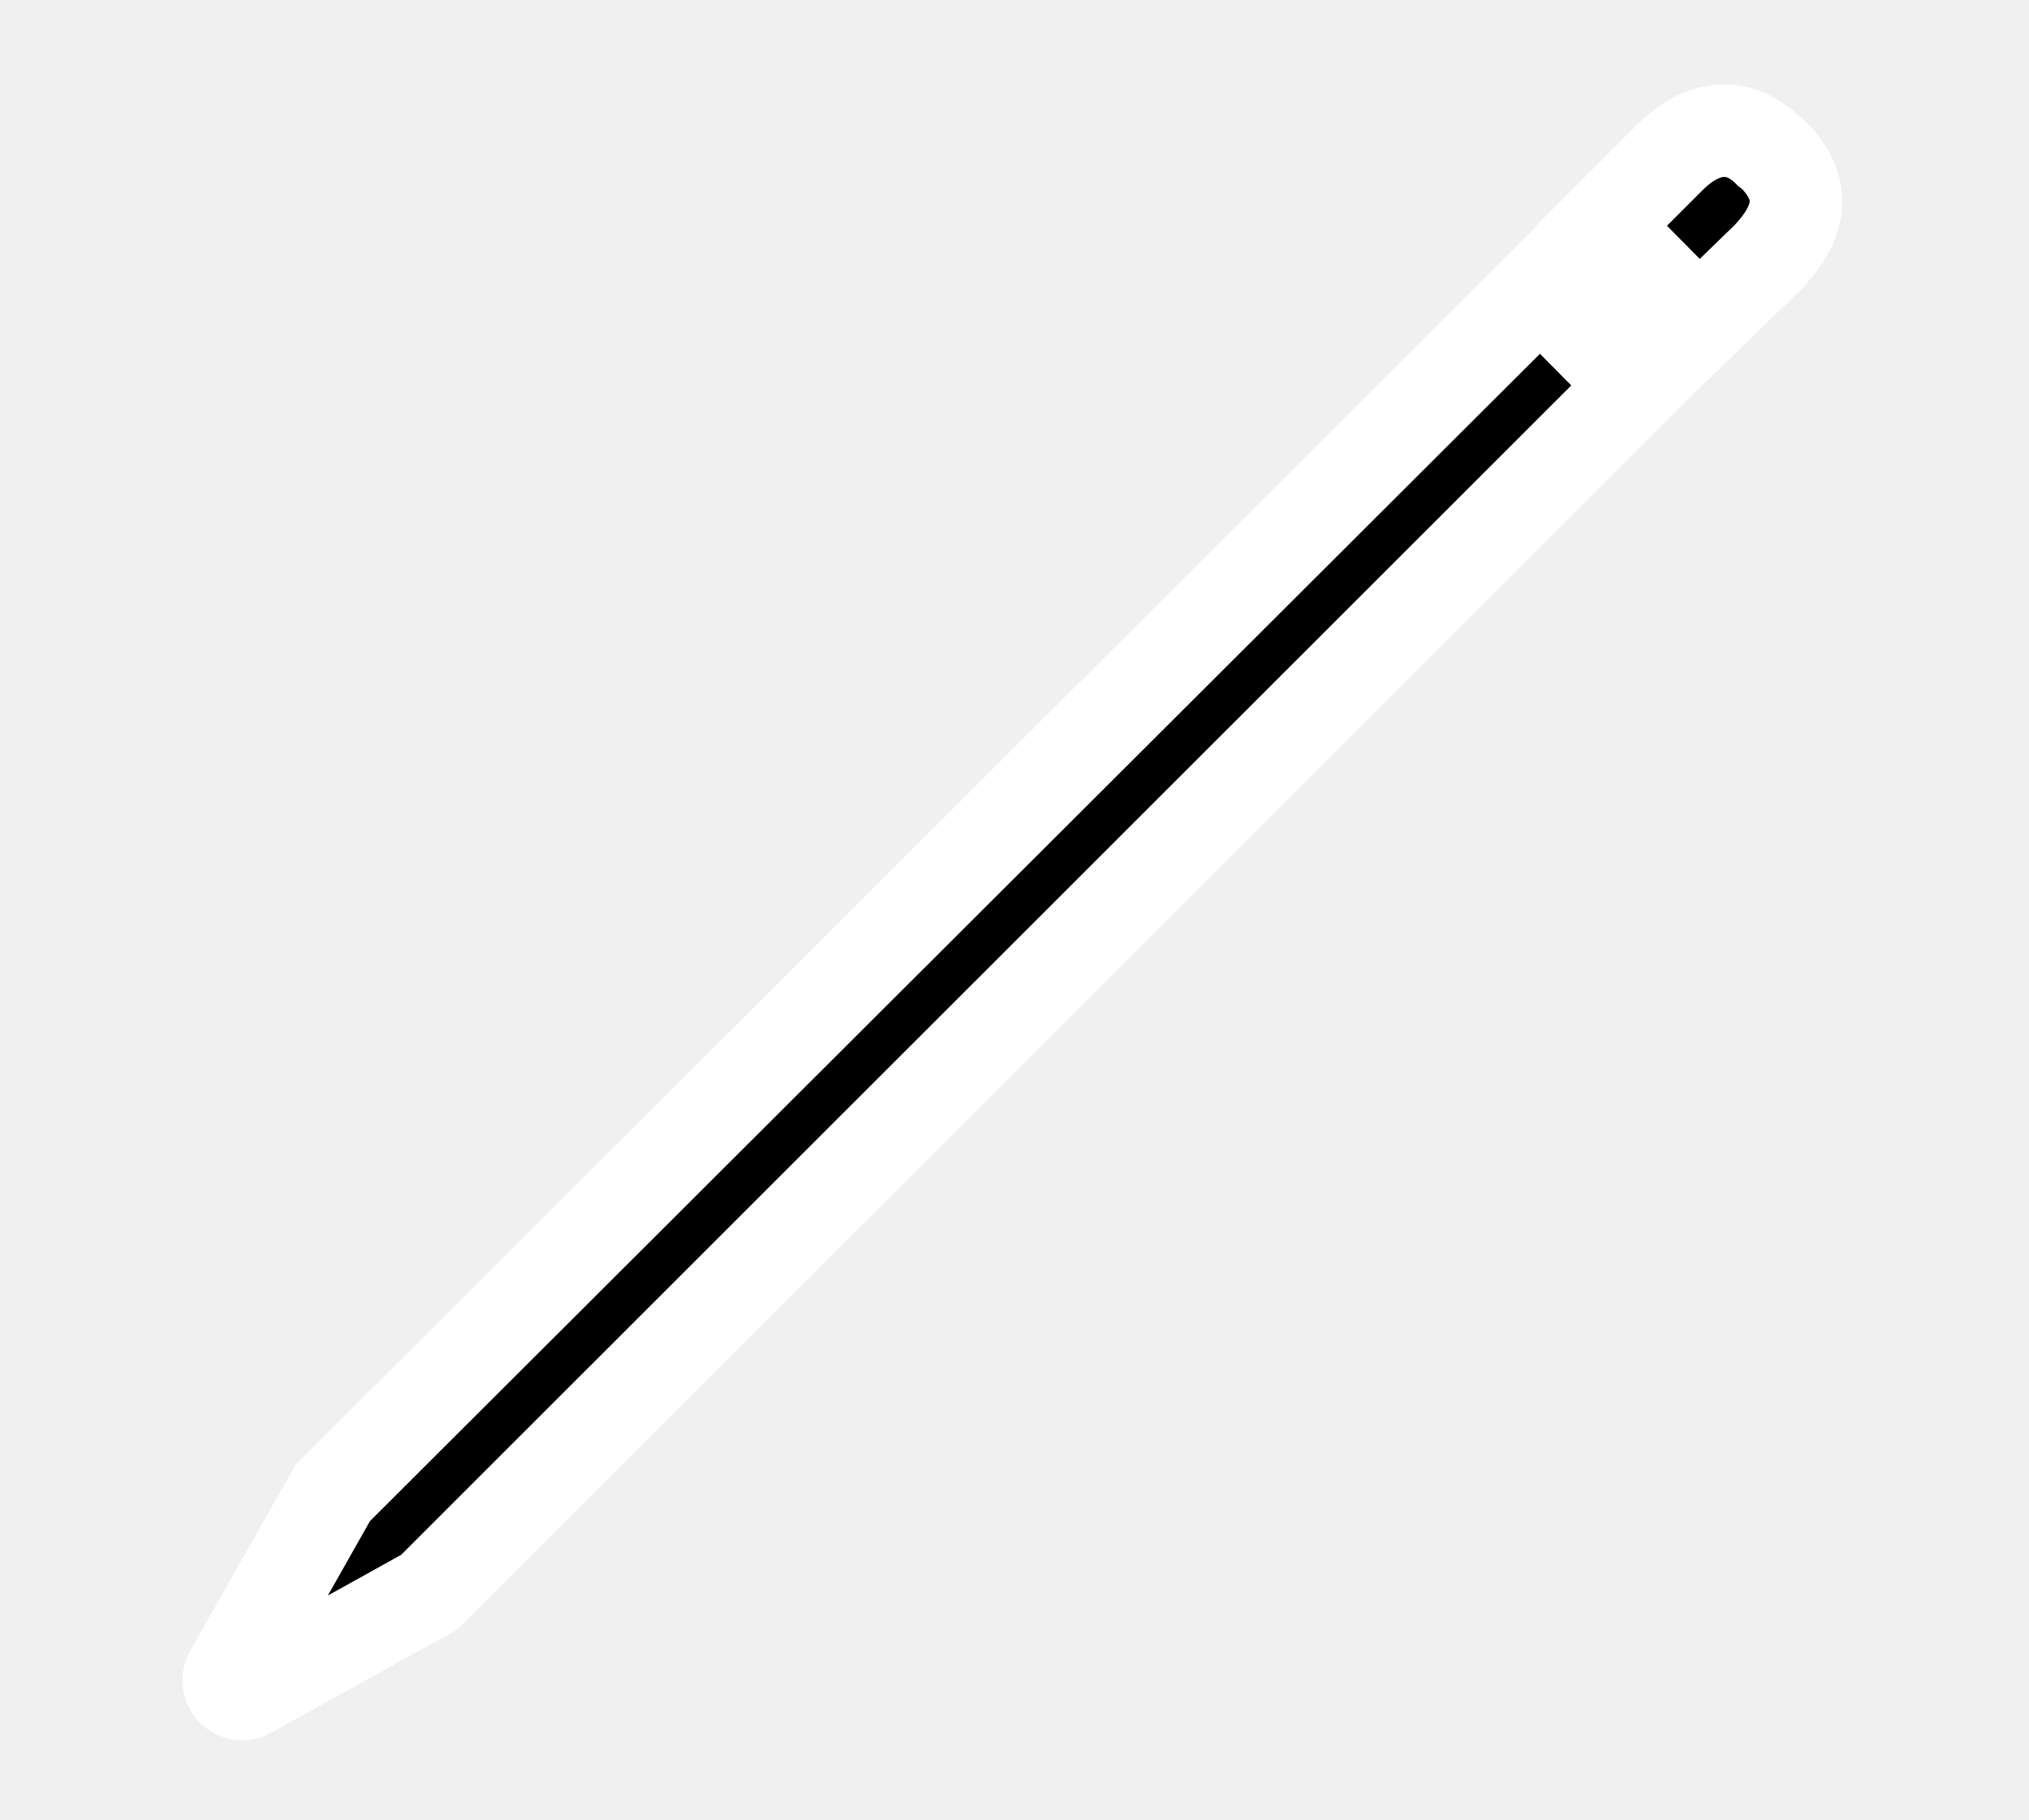
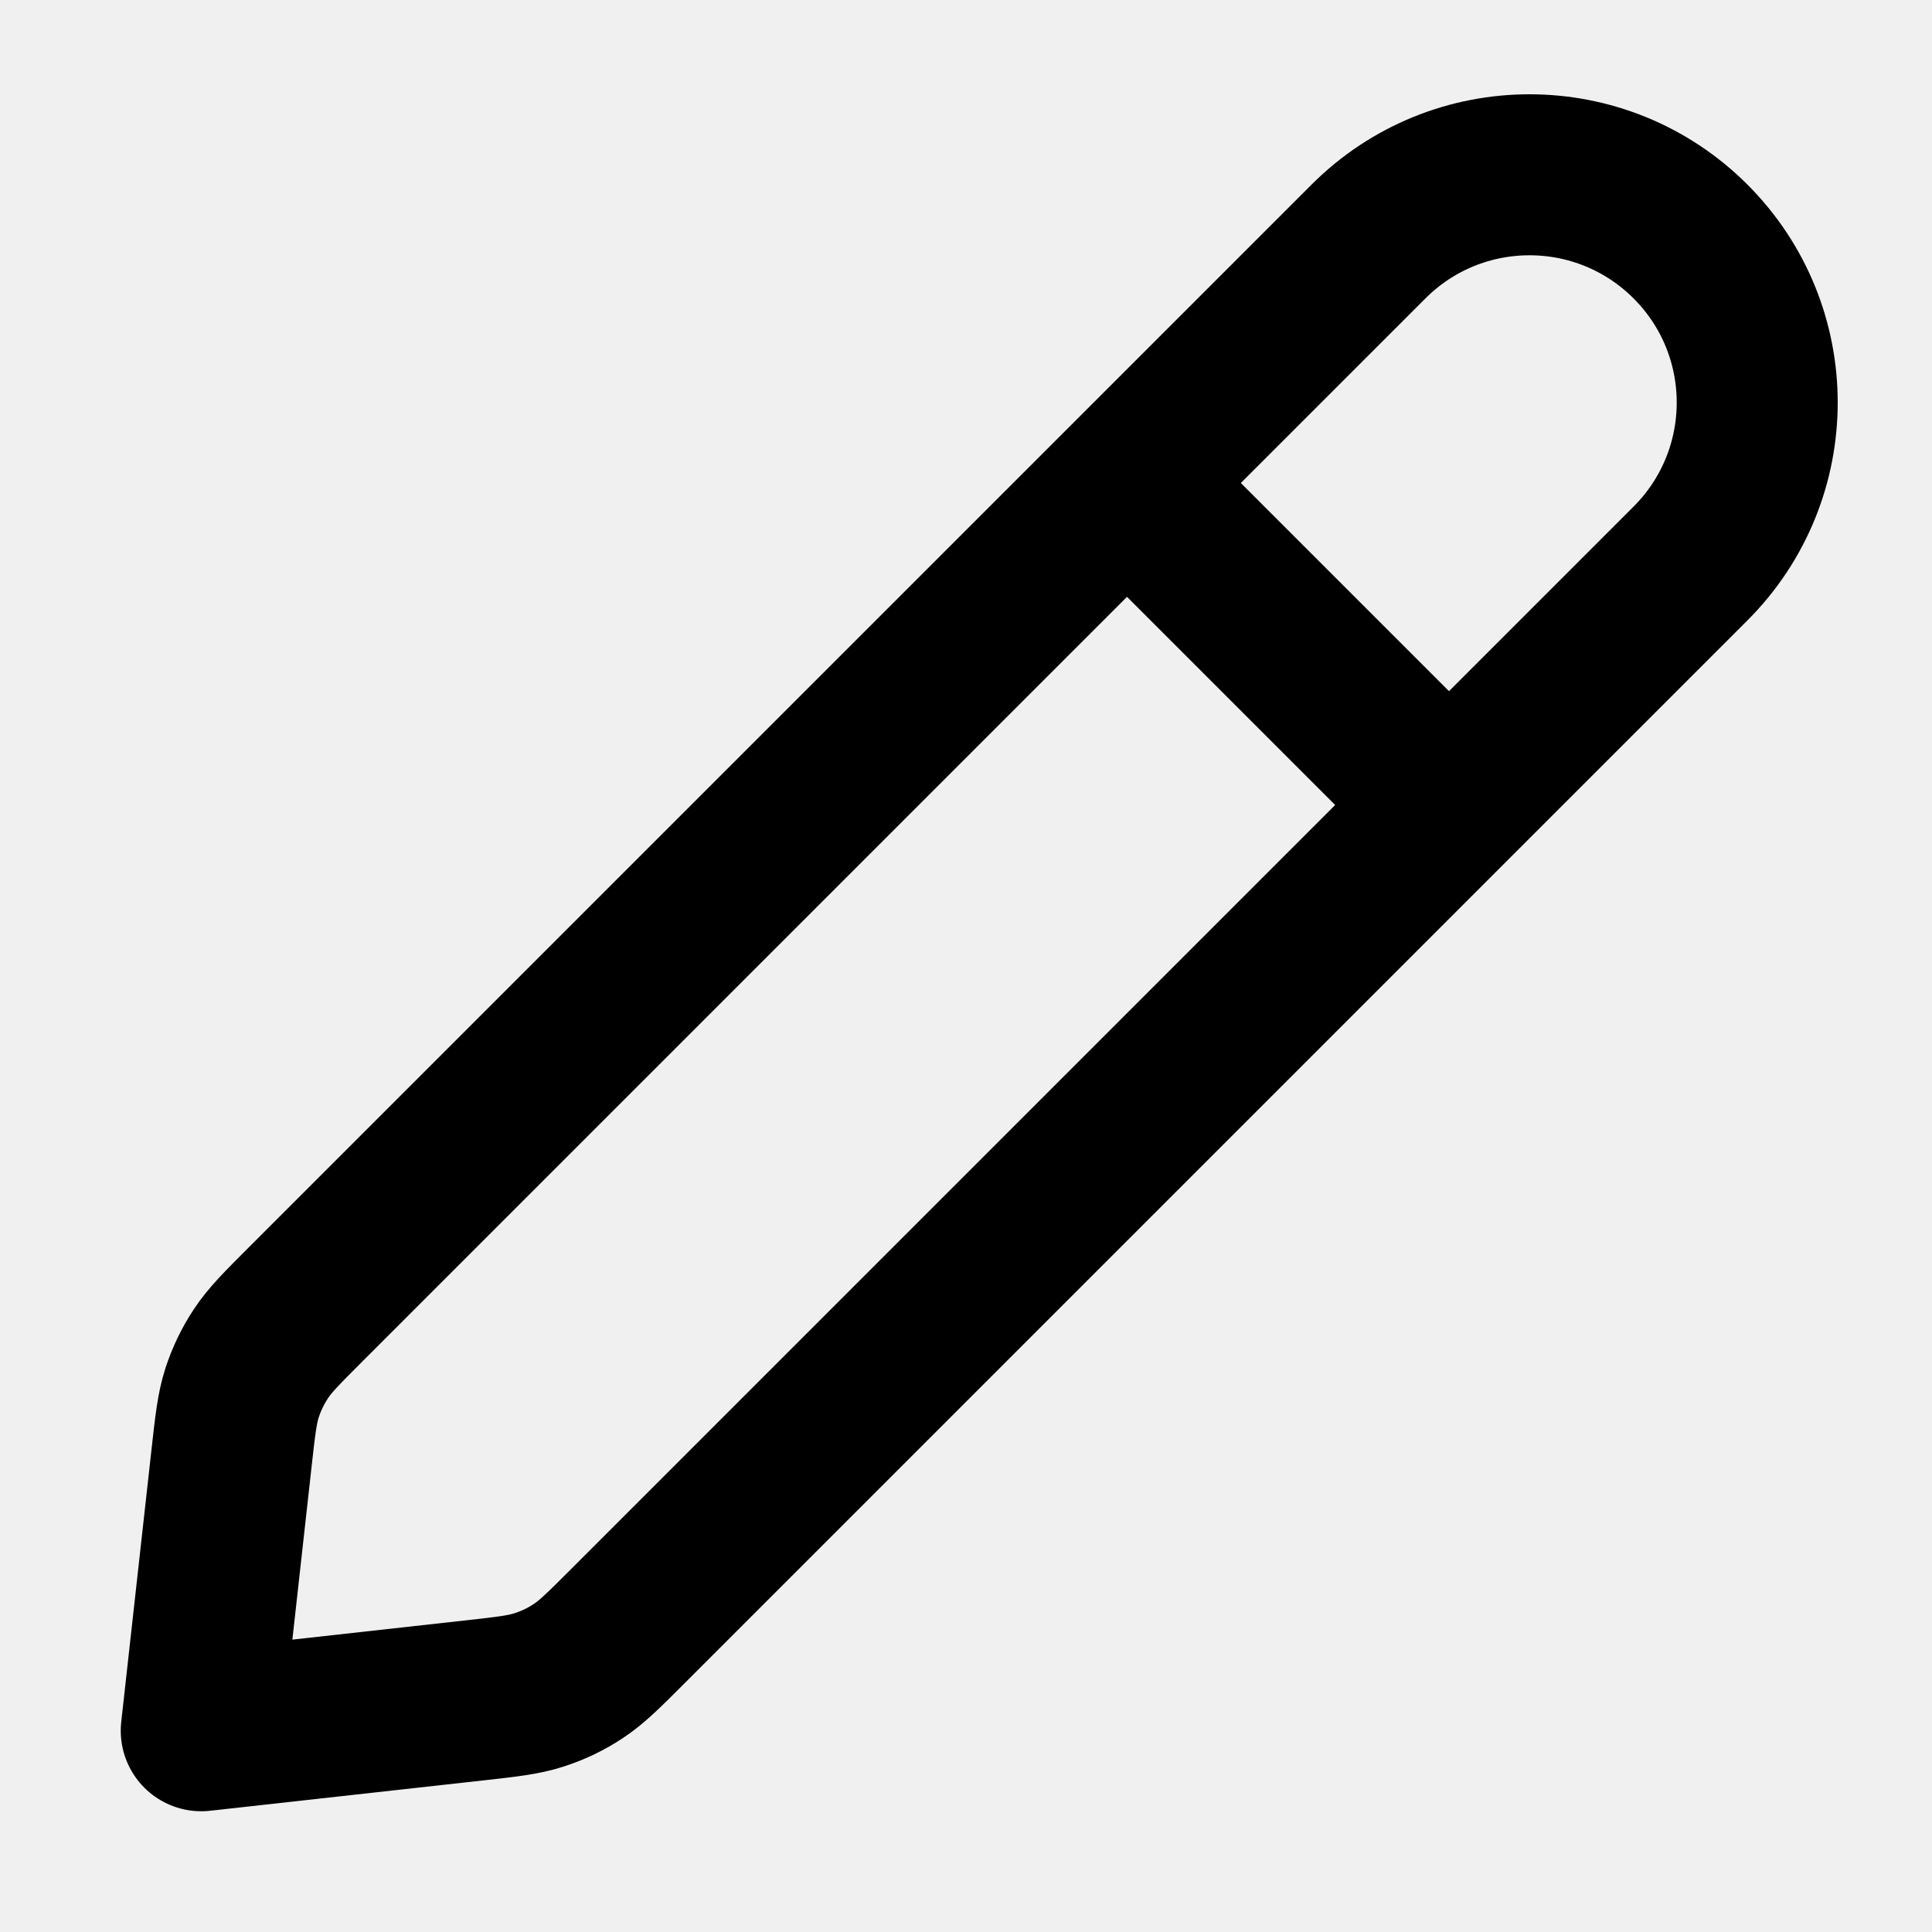
- <svg xmlns="http://www.w3.org/2000/svg" width="43.871px" height="39.338px" direction="ltr" version="1.1">
-   <g fill-rule="nonzero" transform="scale(1,-1) translate(0,-39.33789)">
-     <path fill="black" stroke="white" fill-opacity="1.0" stroke-width="2.0" d="     M 36.738,32.334     L 38.221,33.773     C 38.994,34.59 39.037,35.299 38.328,36.008     L 38.242,36.072     C 37.598,36.717 36.803,36.652 36.072,35.9     L 34.633,34.461     Z     M 9.281,4.92     L 35.385,31.002     L 33.301,33.107     L 7.197,7.068     L 4.984,3.158     C 4.834,2.879 5.135,2.621 5.371,2.75     Z " />
-   </g>
+ <svg xmlns="http://www.w3.org/2000/svg" width="100%" height="100%" viewBox="0 0 24 24" fill="none">
+   <path d="M18 10L14 6M2.5 21.5L5.884 21.124C6.298 21.078 6.505 21.055 6.698 20.992C6.869 20.937 7.032 20.859 7.183 20.759C7.352 20.648 7.5 20.5 7.794 20.206L21 7C22.105 5.895 22.105 4.105 21 3C19.895 1.895 18.105 1.895 17 3L3.794 16.206C3.5 16.5 3.352 16.648 3.241 16.817C3.141 16.968 3.063 17.131 3.007 17.302C2.945 17.495 2.922 17.702 2.876 18.116L2.5 21.5Z" stroke="currentColor" stroke-width="2" stroke-linecap="round" stroke-linejoin="round" />
</svg>
